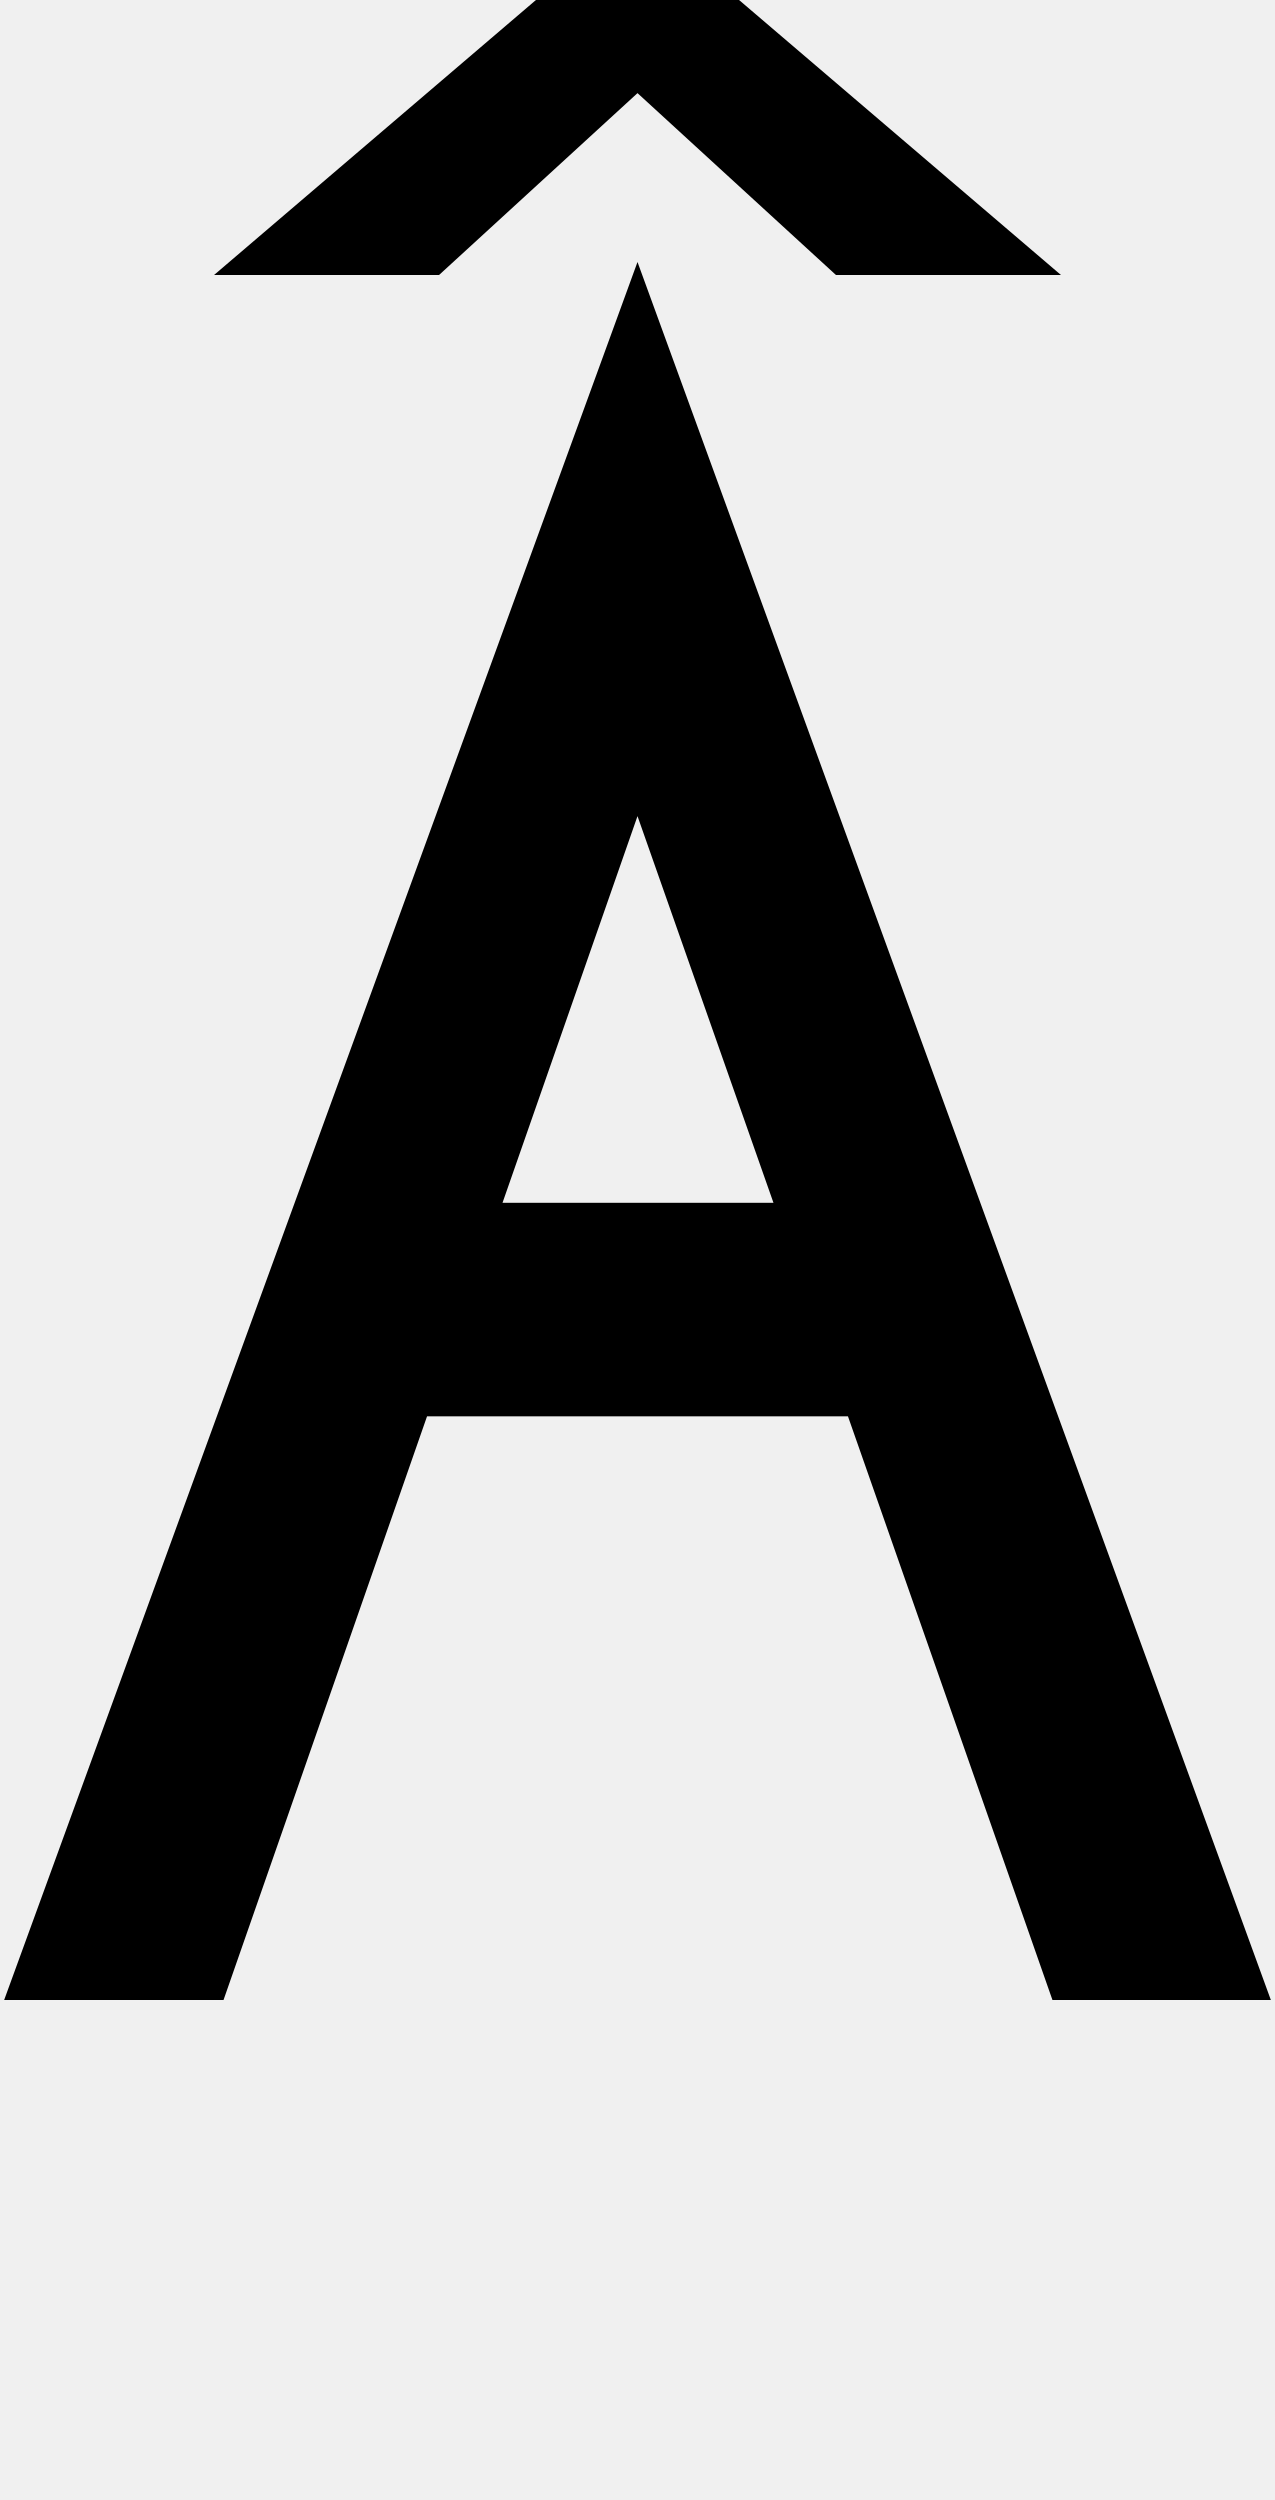
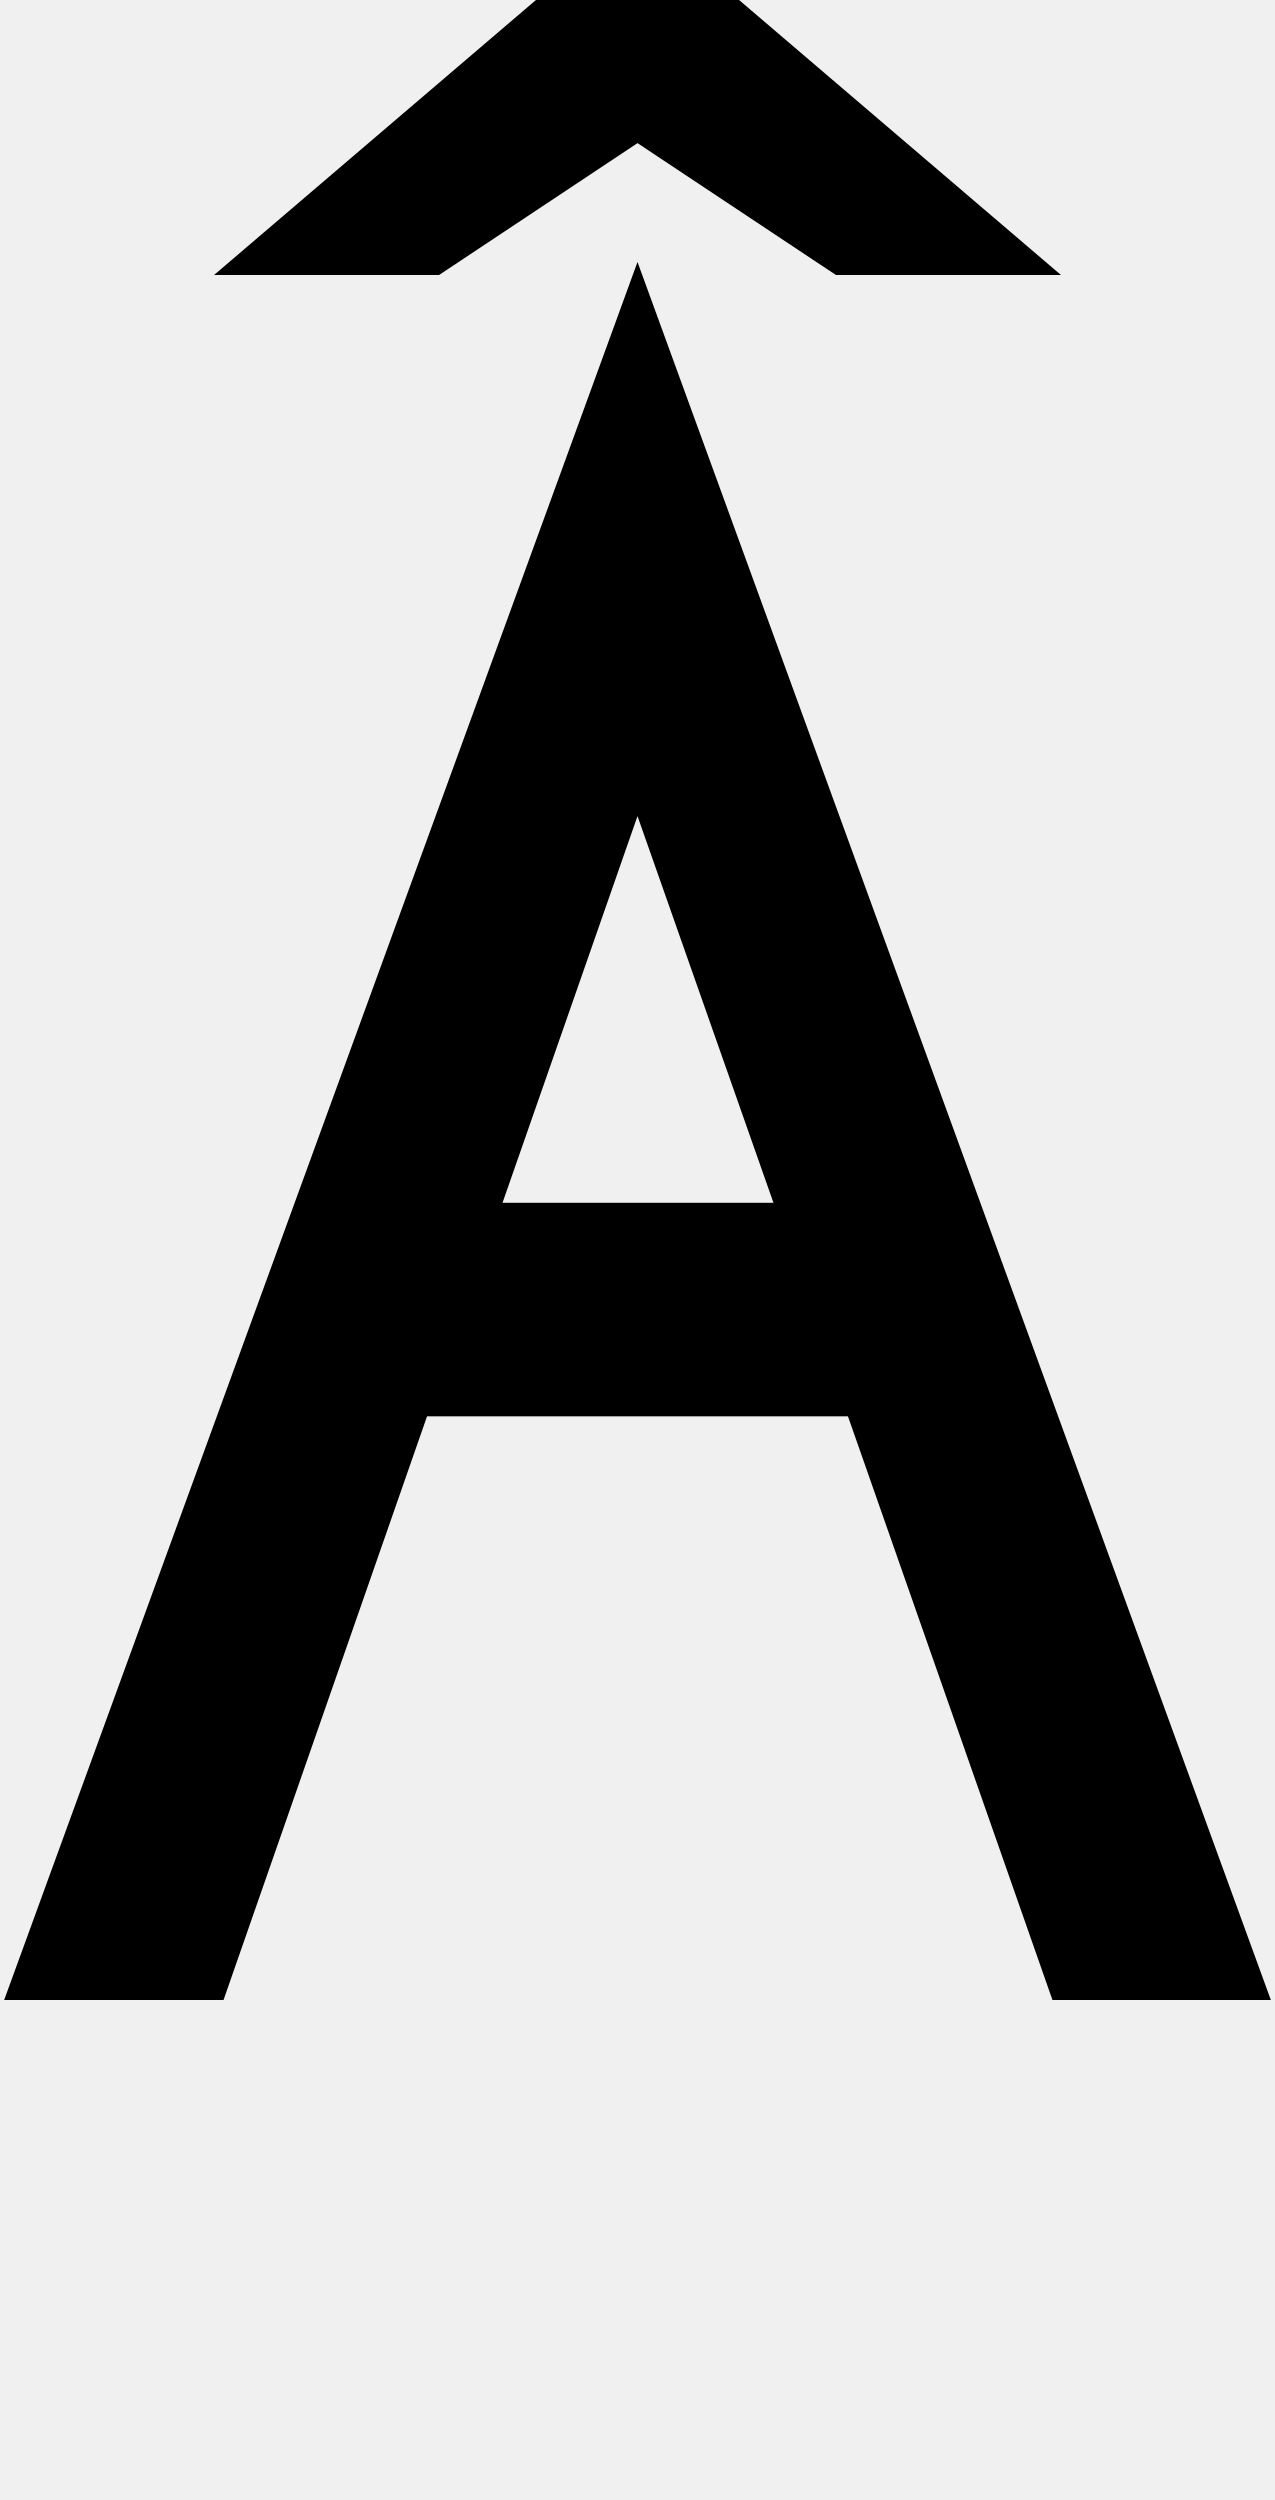
<svg xmlns="http://www.w3.org/2000/svg" version="1.1" width="51" height="100" id="svg4460">
  <defs id="defs4462" />
  <g aria-label="C" id="text3215" style="font-size:32px;line-height:1.25" transform="translate(-37.75,-4)">
    <g aria-label="A" id="text5282" transform="matrix(1.629091,0,0,2.829203,-41.00273,-68.77696)">
-       <path id="path452" style="font-weight:bold;font-size:12.7px;line-height:1;font-family:'Caviar Dreams';-inkscape-font-specification:'Caviar Dreams Bold';text-align:center;text-anchor:middle;fill:#000000;stroke:#ffffff;stroke-width:0;stroke-linecap:round" d="M 21.438 0 L 8.562 11 C 23.705 11 14.563 11 17.562 11 L 25.5 3.725 L 33.438 11 C 36.438 11 27.295 11 42.438 11 L 29.562 0 L 21.438 0 z M 25.5 10.48 L 0.166 80 L 8.941 80 L 17.082 56.652 L 33.918 56.652 L 42.098 80 L 50.834 80 L 25.5 10.48 z M 25.5 32.645 L 30.939 48.113 L 20.1 48.113 L 25.5 32.645 z " transform="matrix(0.6138393,0,0,0.3534564,48.34152,25.72349)" />
+       <path id="path452" style="font-weight:bold;font-size:12.7px;line-height:1;font-family:'Caviar Dreams';-inkscape-font-specification:'Caviar Dreams Bold';text-align:center;text-anchor:middle;fill:#000000;stroke:#ffffff;stroke-width:0;stroke-linecap:round" d="M 21.438,0 8.562,11 c 15.143,-6.5e-5 6,0 9,0 L 25.5,5.725 33.438,11 c 3,0 -6.143,-6.5e-5 9,0 L 29.562,0 Z M 25.5,10.48 0.166,80 H 8.941 L 17.082,56.652 H 33.918 L 42.098,80 h 8.736 z m 0,22.164 5.439,15.469 H 20.1 Z" transform="matrix(0.6138393,0,0,0.3534564,48.34152,25.72349)" />
    </g>
  </g>
</svg>
